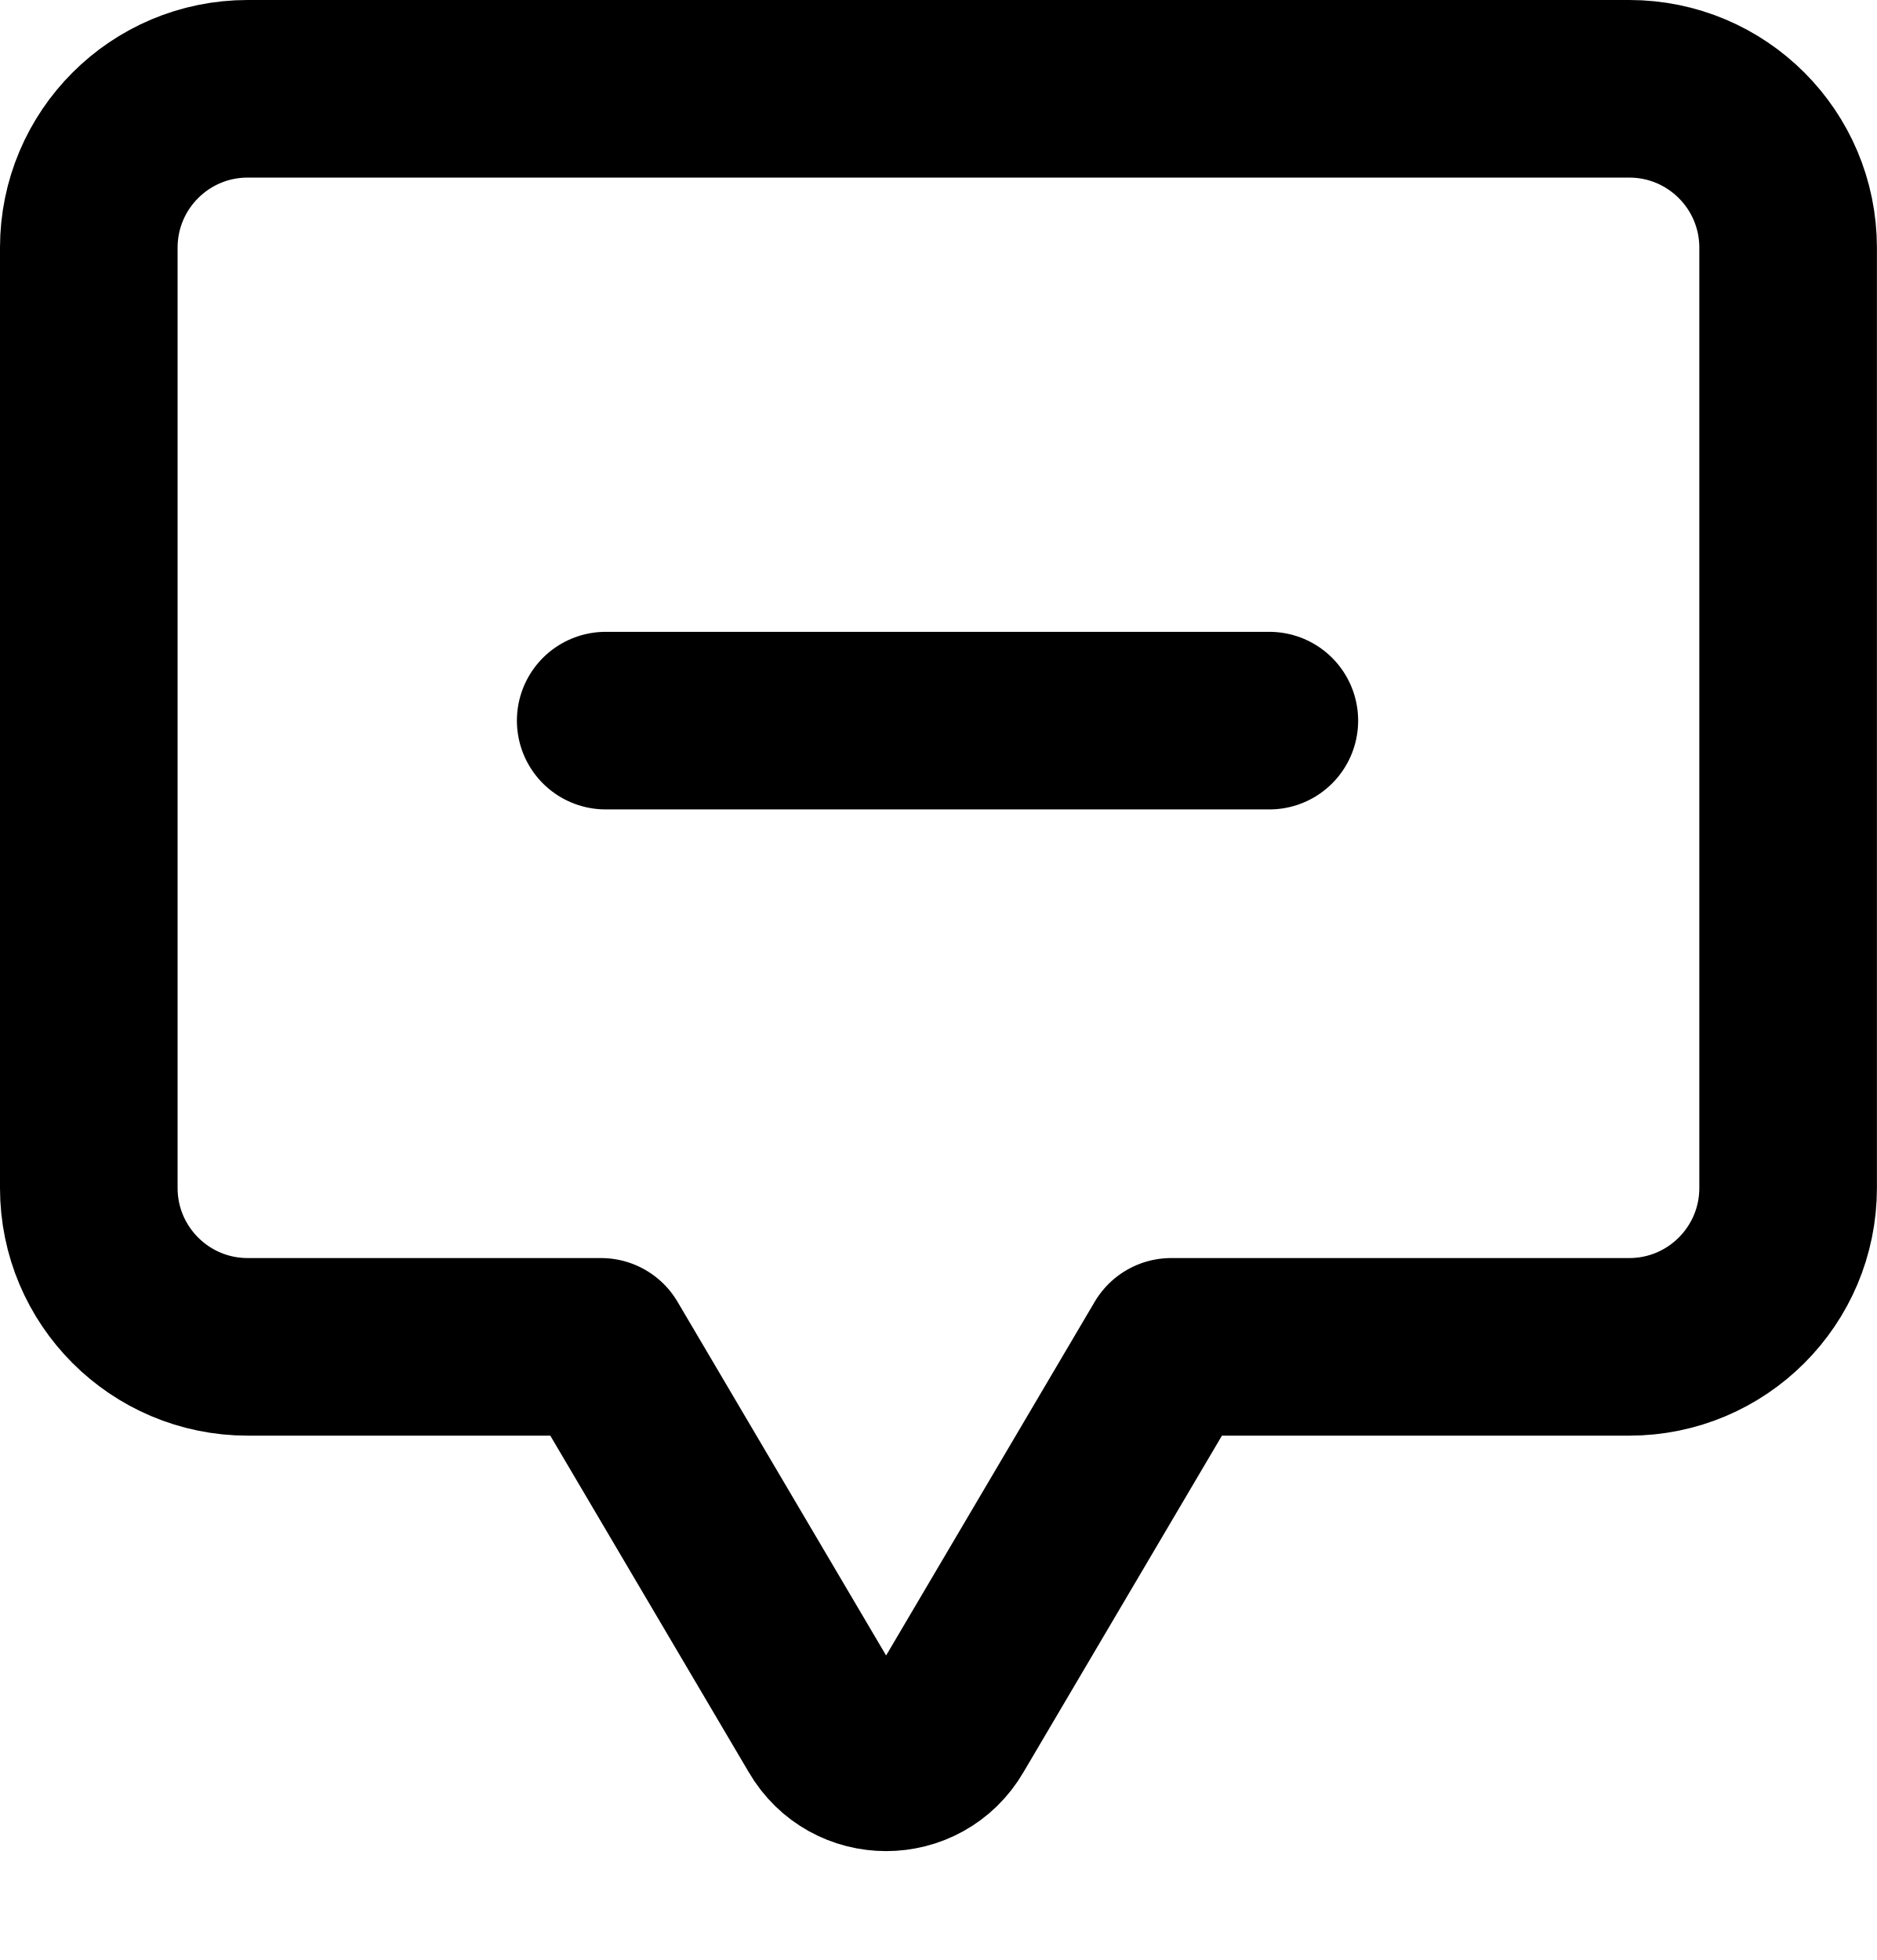
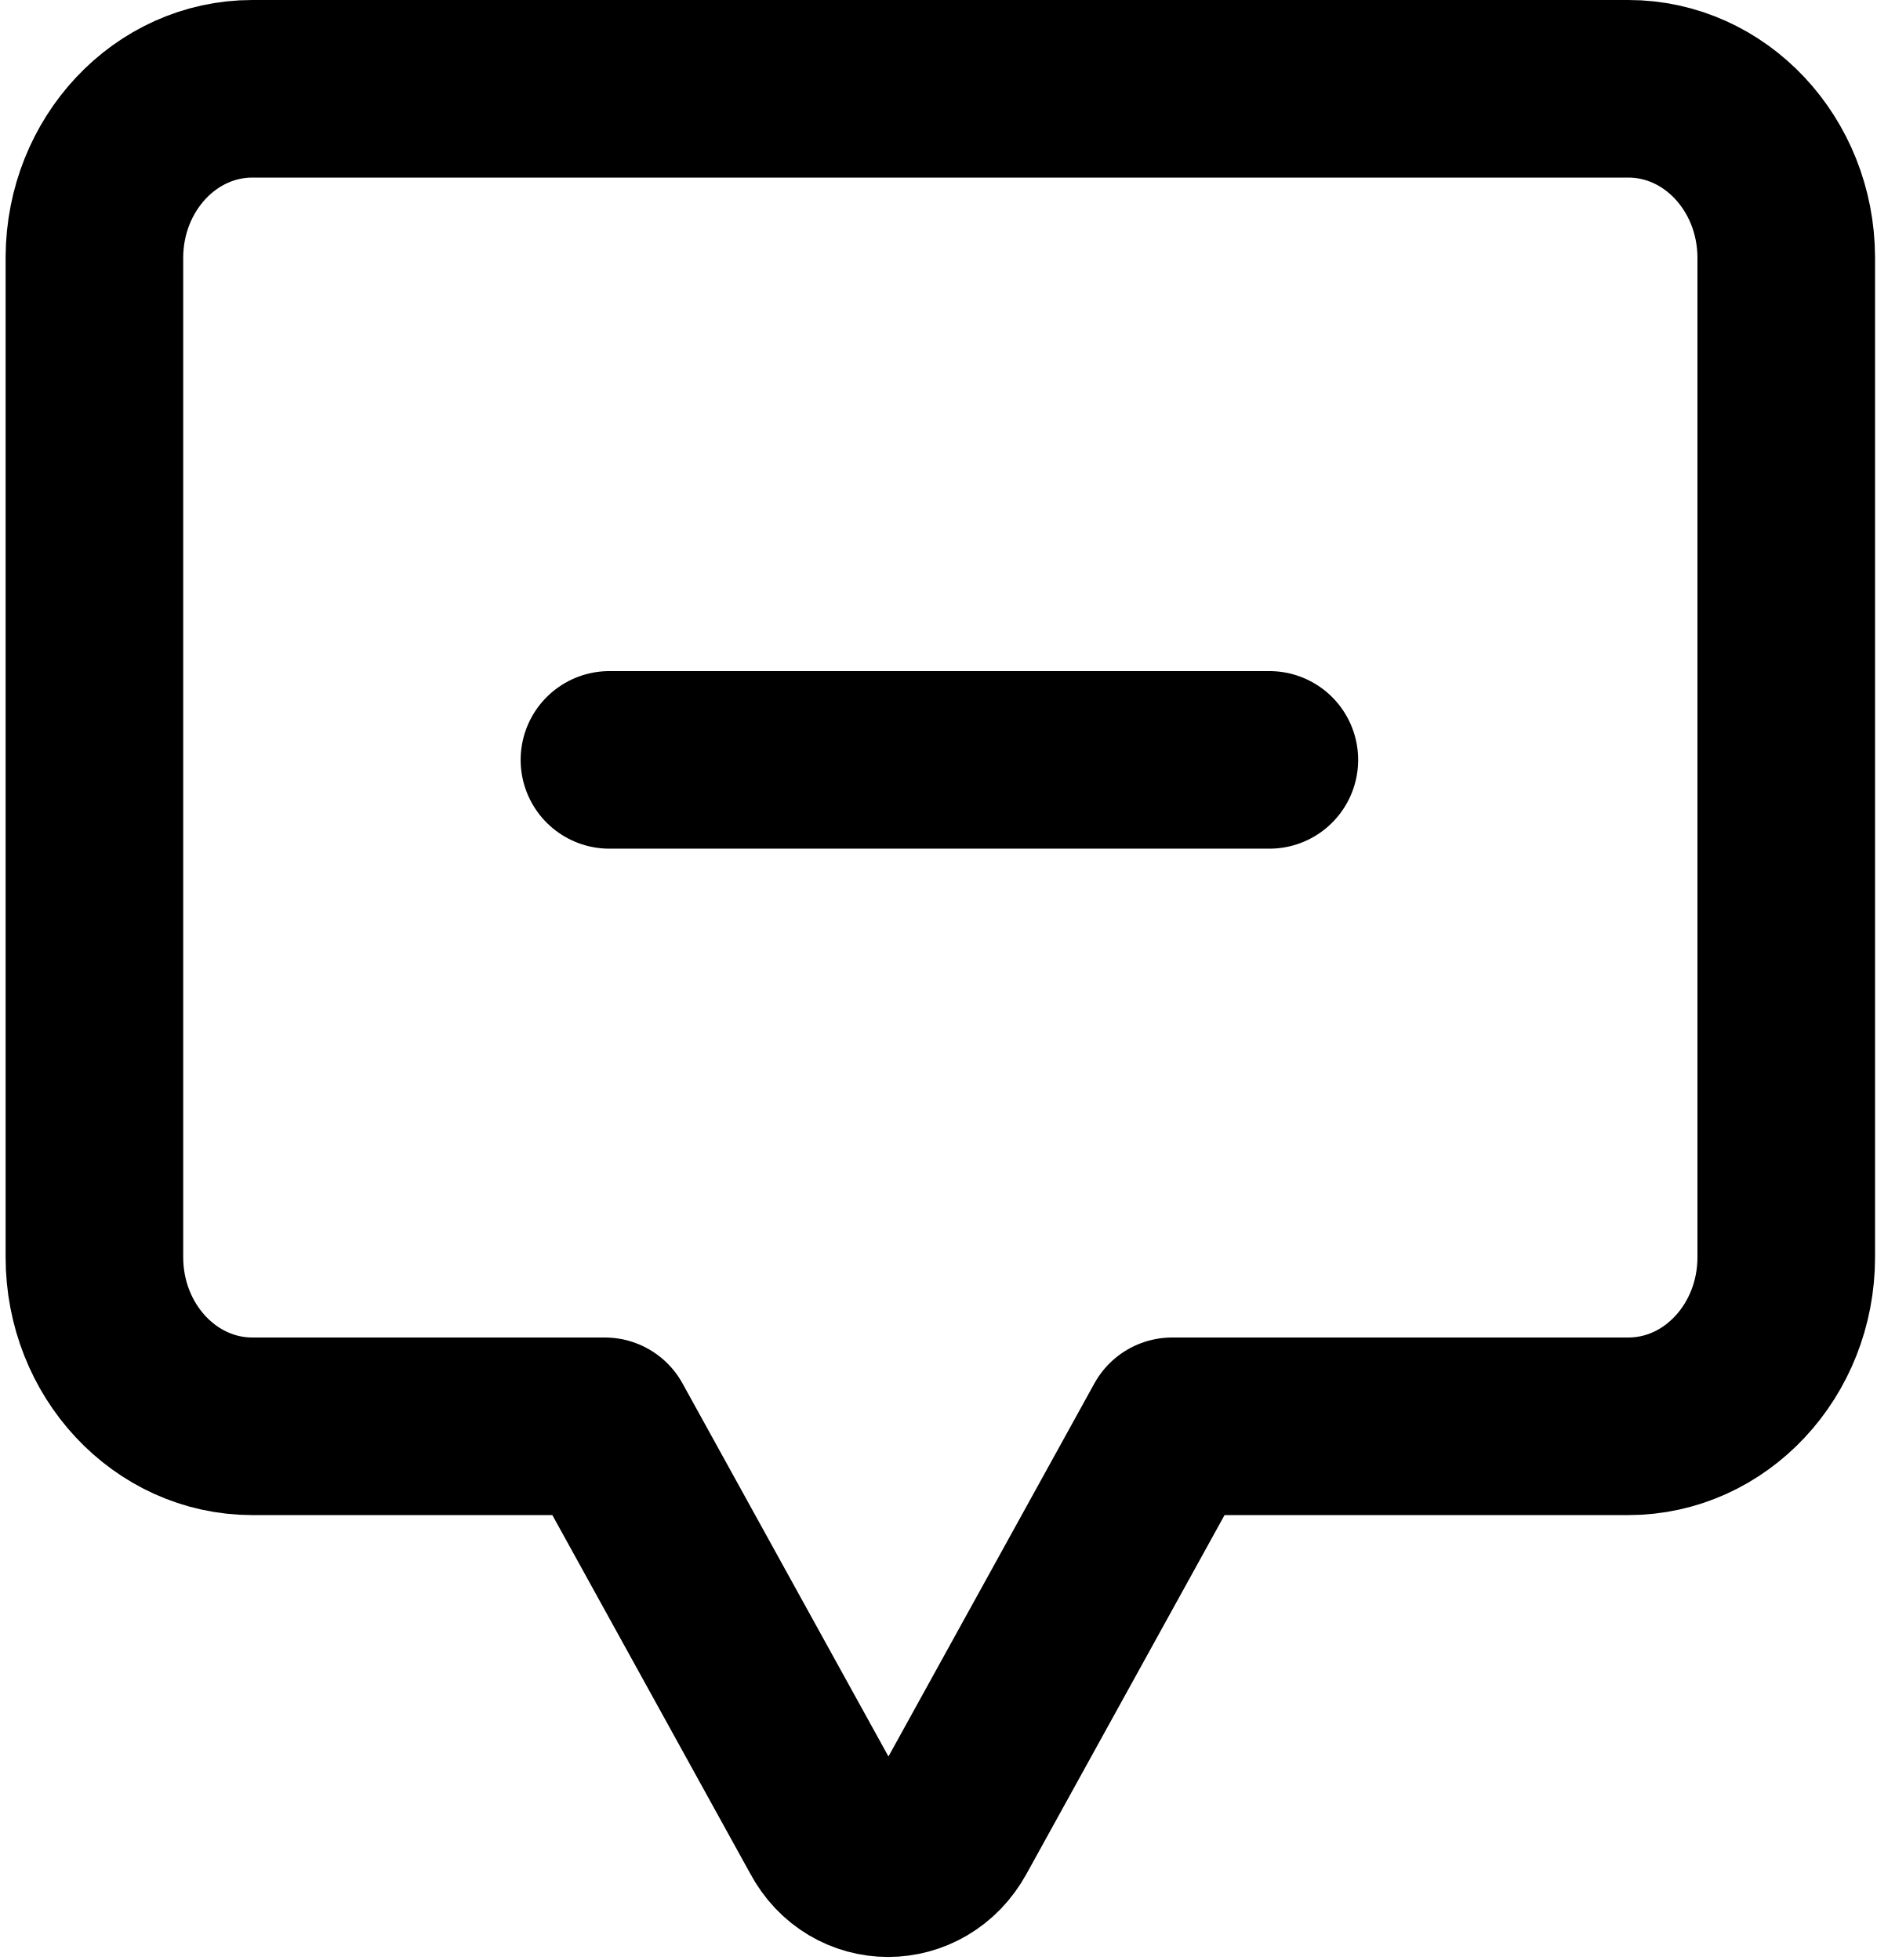
<svg xmlns="http://www.w3.org/2000/svg" viewBox="265.42 777.09 20.08 20.97">
  <g fill="none" stroke="currentColor" stroke-width="1.9" stroke-linejoin="round">
-     <path d="M266.37 779.74a1.7 1.7 0 0 1 1.7-1.7h14.78a1.7 1.7 0 0 1 1.7 1.7v10.06a1.7 1.7 0 0 1-1.7 1.7h-4.9l-2.4 4.07c-.29.5-1.01.5-1.3 0l-2.4-4.07h-3.78a1.7 1.7 0 0 1-1.7-1.7Z" />
-     <path d="M271.9 784.8h7.1" stroke-linecap="round" />
+     <path d="M 266.43 779.84 A 1.69 1.81 0 0 1 268.12 778.04 L 282.84 778.04 A 1.69 1.81 0 0 1 284.53 779.84 L 284.53 790.54 A 1.69 1.81 0 0 1 282.84 792.35 L 277.96 792.35 L 275.57 796.68 C 275.28 797.21 274.56 797.21 274.28 796.68 L 271.89 792.35 L 268.12 792.35 A 1.69 1.81 0 0 1 266.43 790.54 Z" />
+     <path d="M 271.94 785.22 L 279 785.22" stroke-linecap="round" />
  </g>
</svg>
